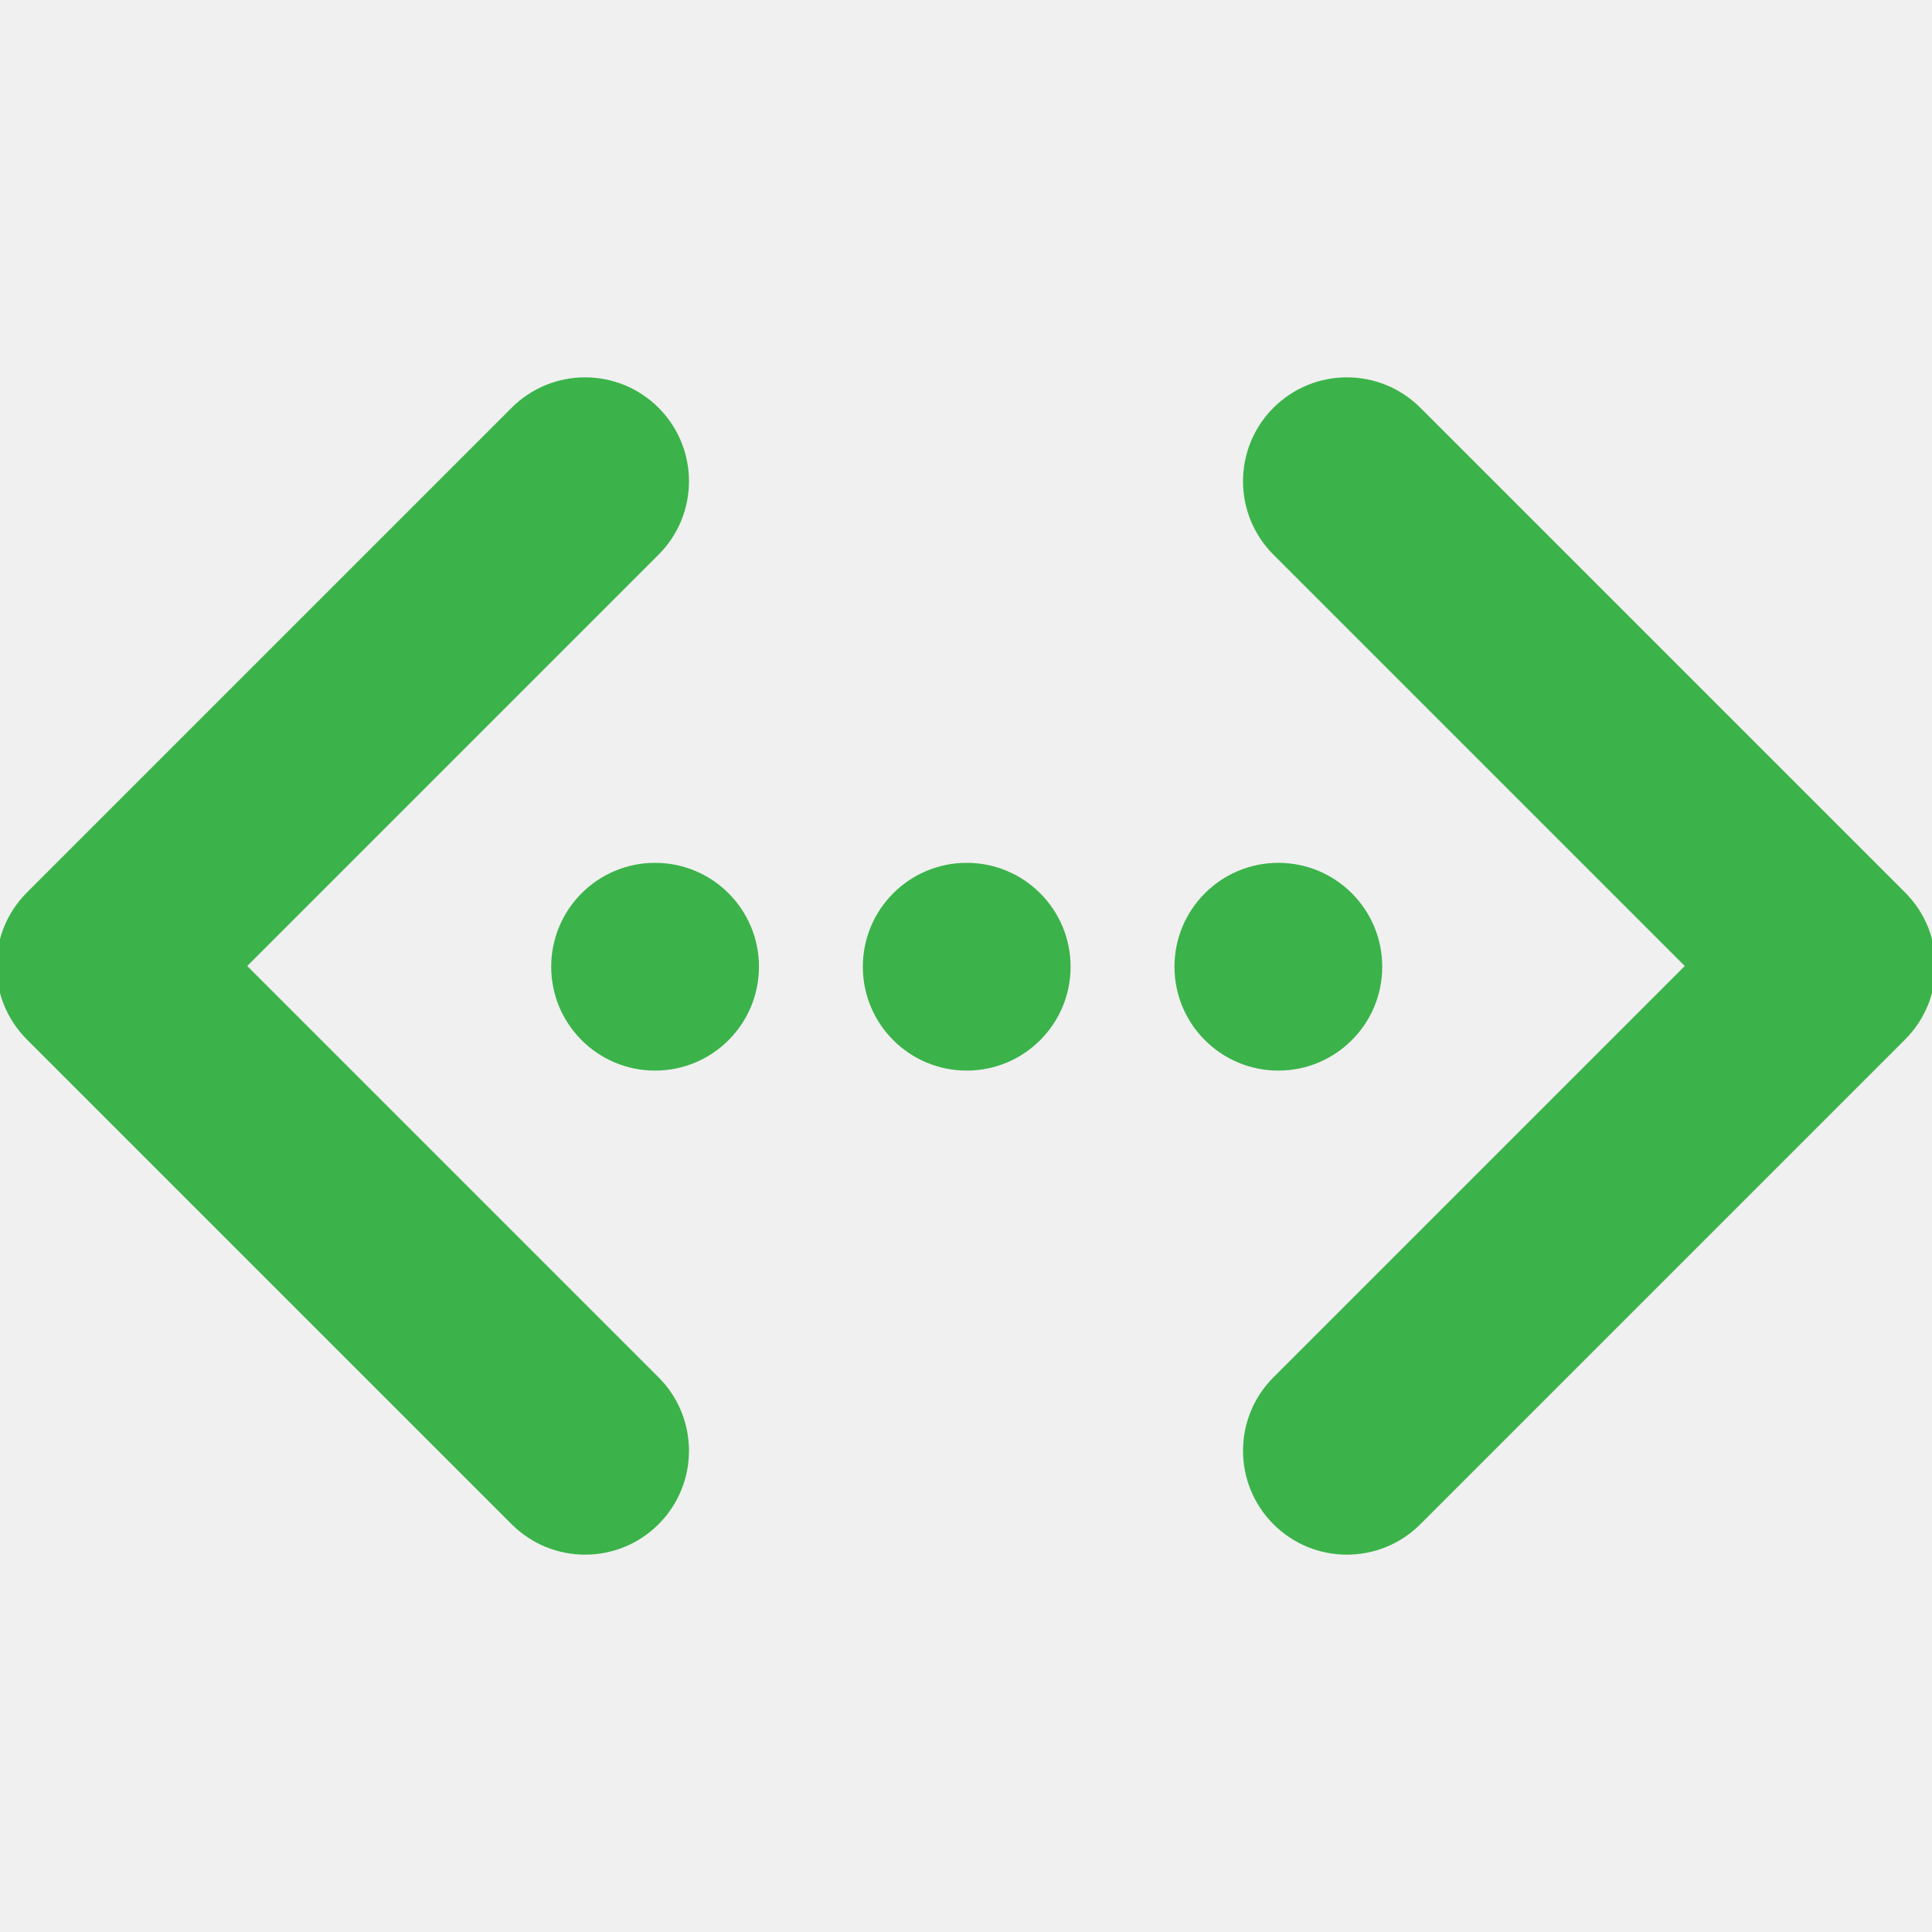
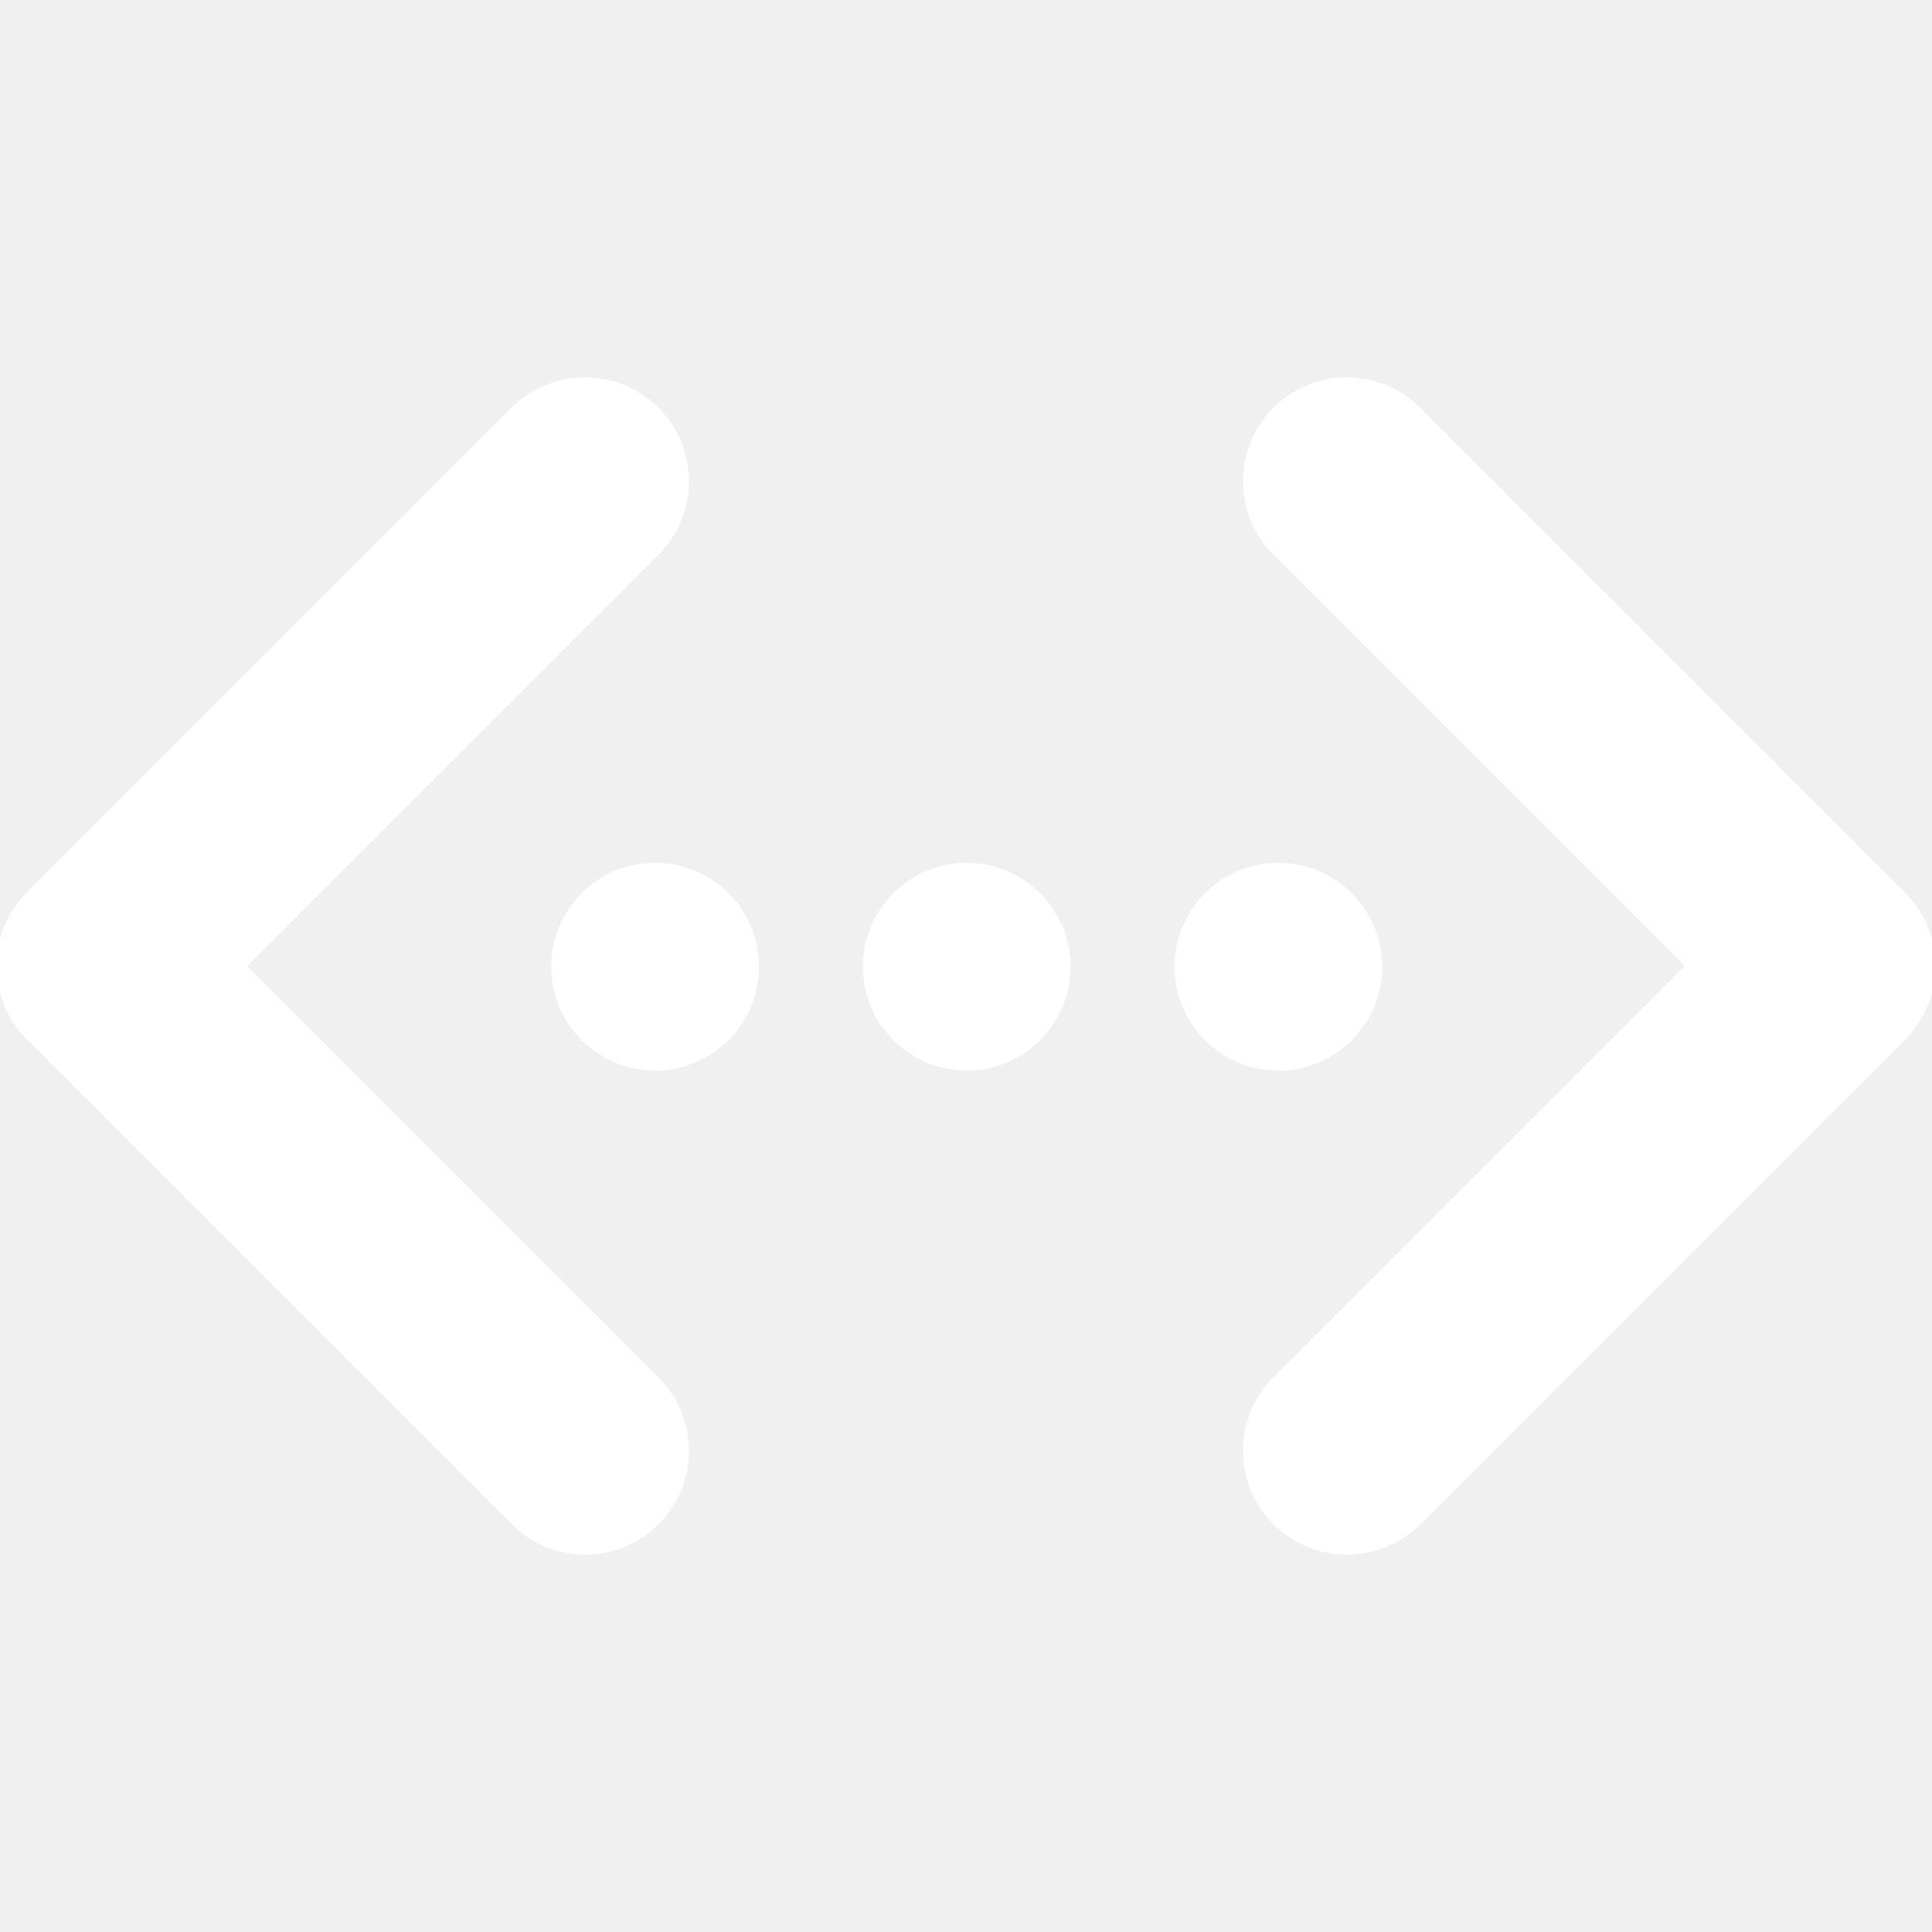
<svg xmlns="http://www.w3.org/2000/svg" version="1.1" id="Layer_1" x="0px" y="0px" width="512px" height="512px" viewBox="0 0 512 512" enable-background="new 0 0 512 512" xml:space="preserve">
  <g>
    <g>
-       <circle fill="#3bb34a" cx="173.602" cy="256.19" r="27.529" />
-       <circle fill="#3bb34a" cx="256.19" cy="256.19" r="27.529" />
-       <circle fill="#3bb34a" cx="338.778" cy="256.19" r="27.529" />
+       <circle fill="#FFFFFF" cx="173.602" cy="256.19" r="27.529" />
+       <circle fill="#FFFFFF" cx="256.19" cy="256.19" r="27.529" />
+       <circle fill="#FFFFFF" cx="338.778" cy="256.19" r="27.529" />
    </g>
    <g>
-       <path fill="#3bb34a" d="M155.059,412c-7.046,0-14.092-2.688-19.467-8.063L7.121,275.467c-10.751-10.752-10.751-28.183,0-38.933    l128.471-128.47c10.751-10.75,28.182-10.75,38.933,0c10.749,10.75,10.749,28.181,0,38.932L65.521,256l109.004,109.004    c10.749,10.751,10.749,28.181,0,38.932C169.148,409.312,162.105,412,155.059,412z" />
-       <path fill="#3bb34a" d="M356.941,412c7.046,0,14.092-2.688,19.467-8.063l128.47-128.47c10.752-10.752,10.752-28.183,0-38.933    l-128.47-128.47c-10.752-10.75-28.182-10.75-38.934,0c-10.748,10.75-10.748,28.181,0,38.932L446.479,256L337.475,365.004    c-10.748,10.751-10.748,28.181,0,38.932C342.852,409.312,349.896,412,356.941,412z" />
+       <path fill="#FFFFFF" d="M155.059,412c-7.046,0-14.092-2.688-19.467-8.063L7.121,275.467c-10.751-10.752-10.751-28.183,0-38.933    l128.471-128.47c10.751-10.75,28.182-10.75,38.933,0c10.749,10.75,10.749,28.181,0,38.932L65.521,256l109.004,109.004    c10.749,10.751,10.749,28.181,0,38.932C169.148,409.312,162.105,412,155.059,412z" />
+       <path fill="#FFFFFF" d="M356.941,412c7.046,0,14.092-2.688,19.467-8.063l128.47-128.47c10.752-10.752,10.752-28.183,0-38.933    l-128.47-128.47c-10.752-10.75-28.182-10.75-38.934,0c-10.748,10.75-10.748,28.181,0,38.932L446.479,256L337.475,365.004    c-10.748,10.751-10.748,28.181,0,38.932C342.852,409.312,349.896,412,356.941,412z" />
    </g>
  </g>
</svg>
